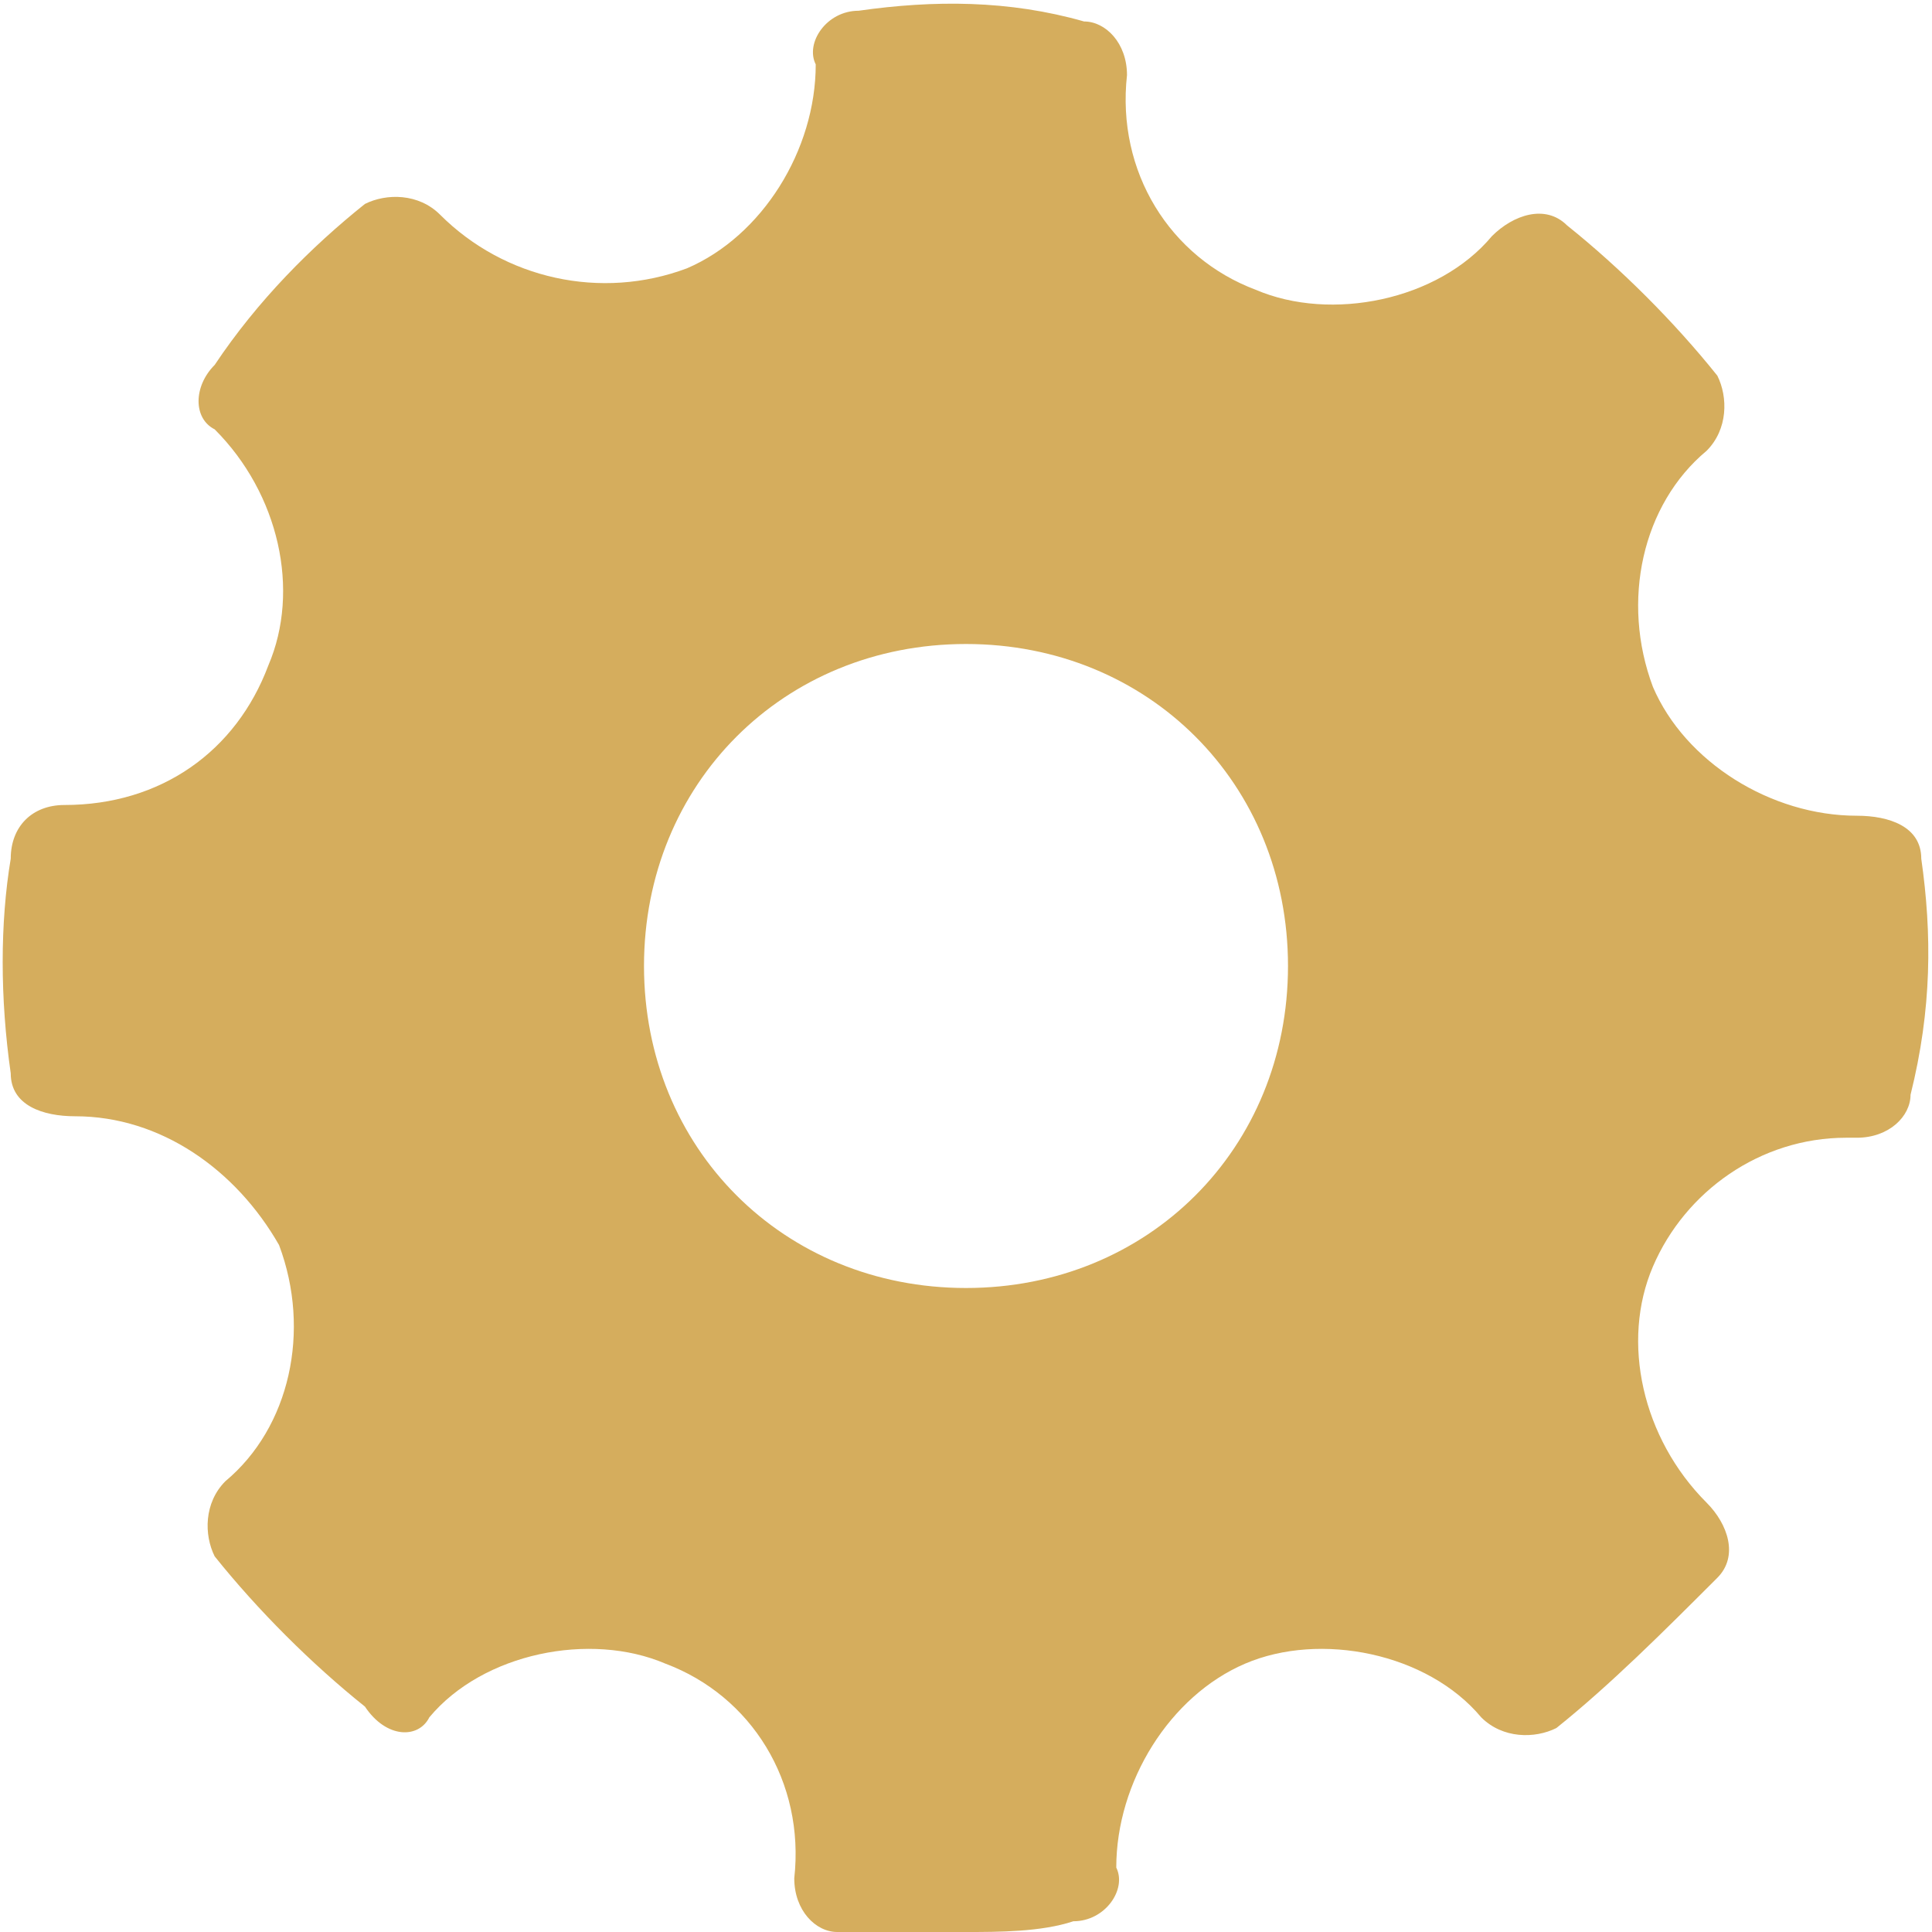
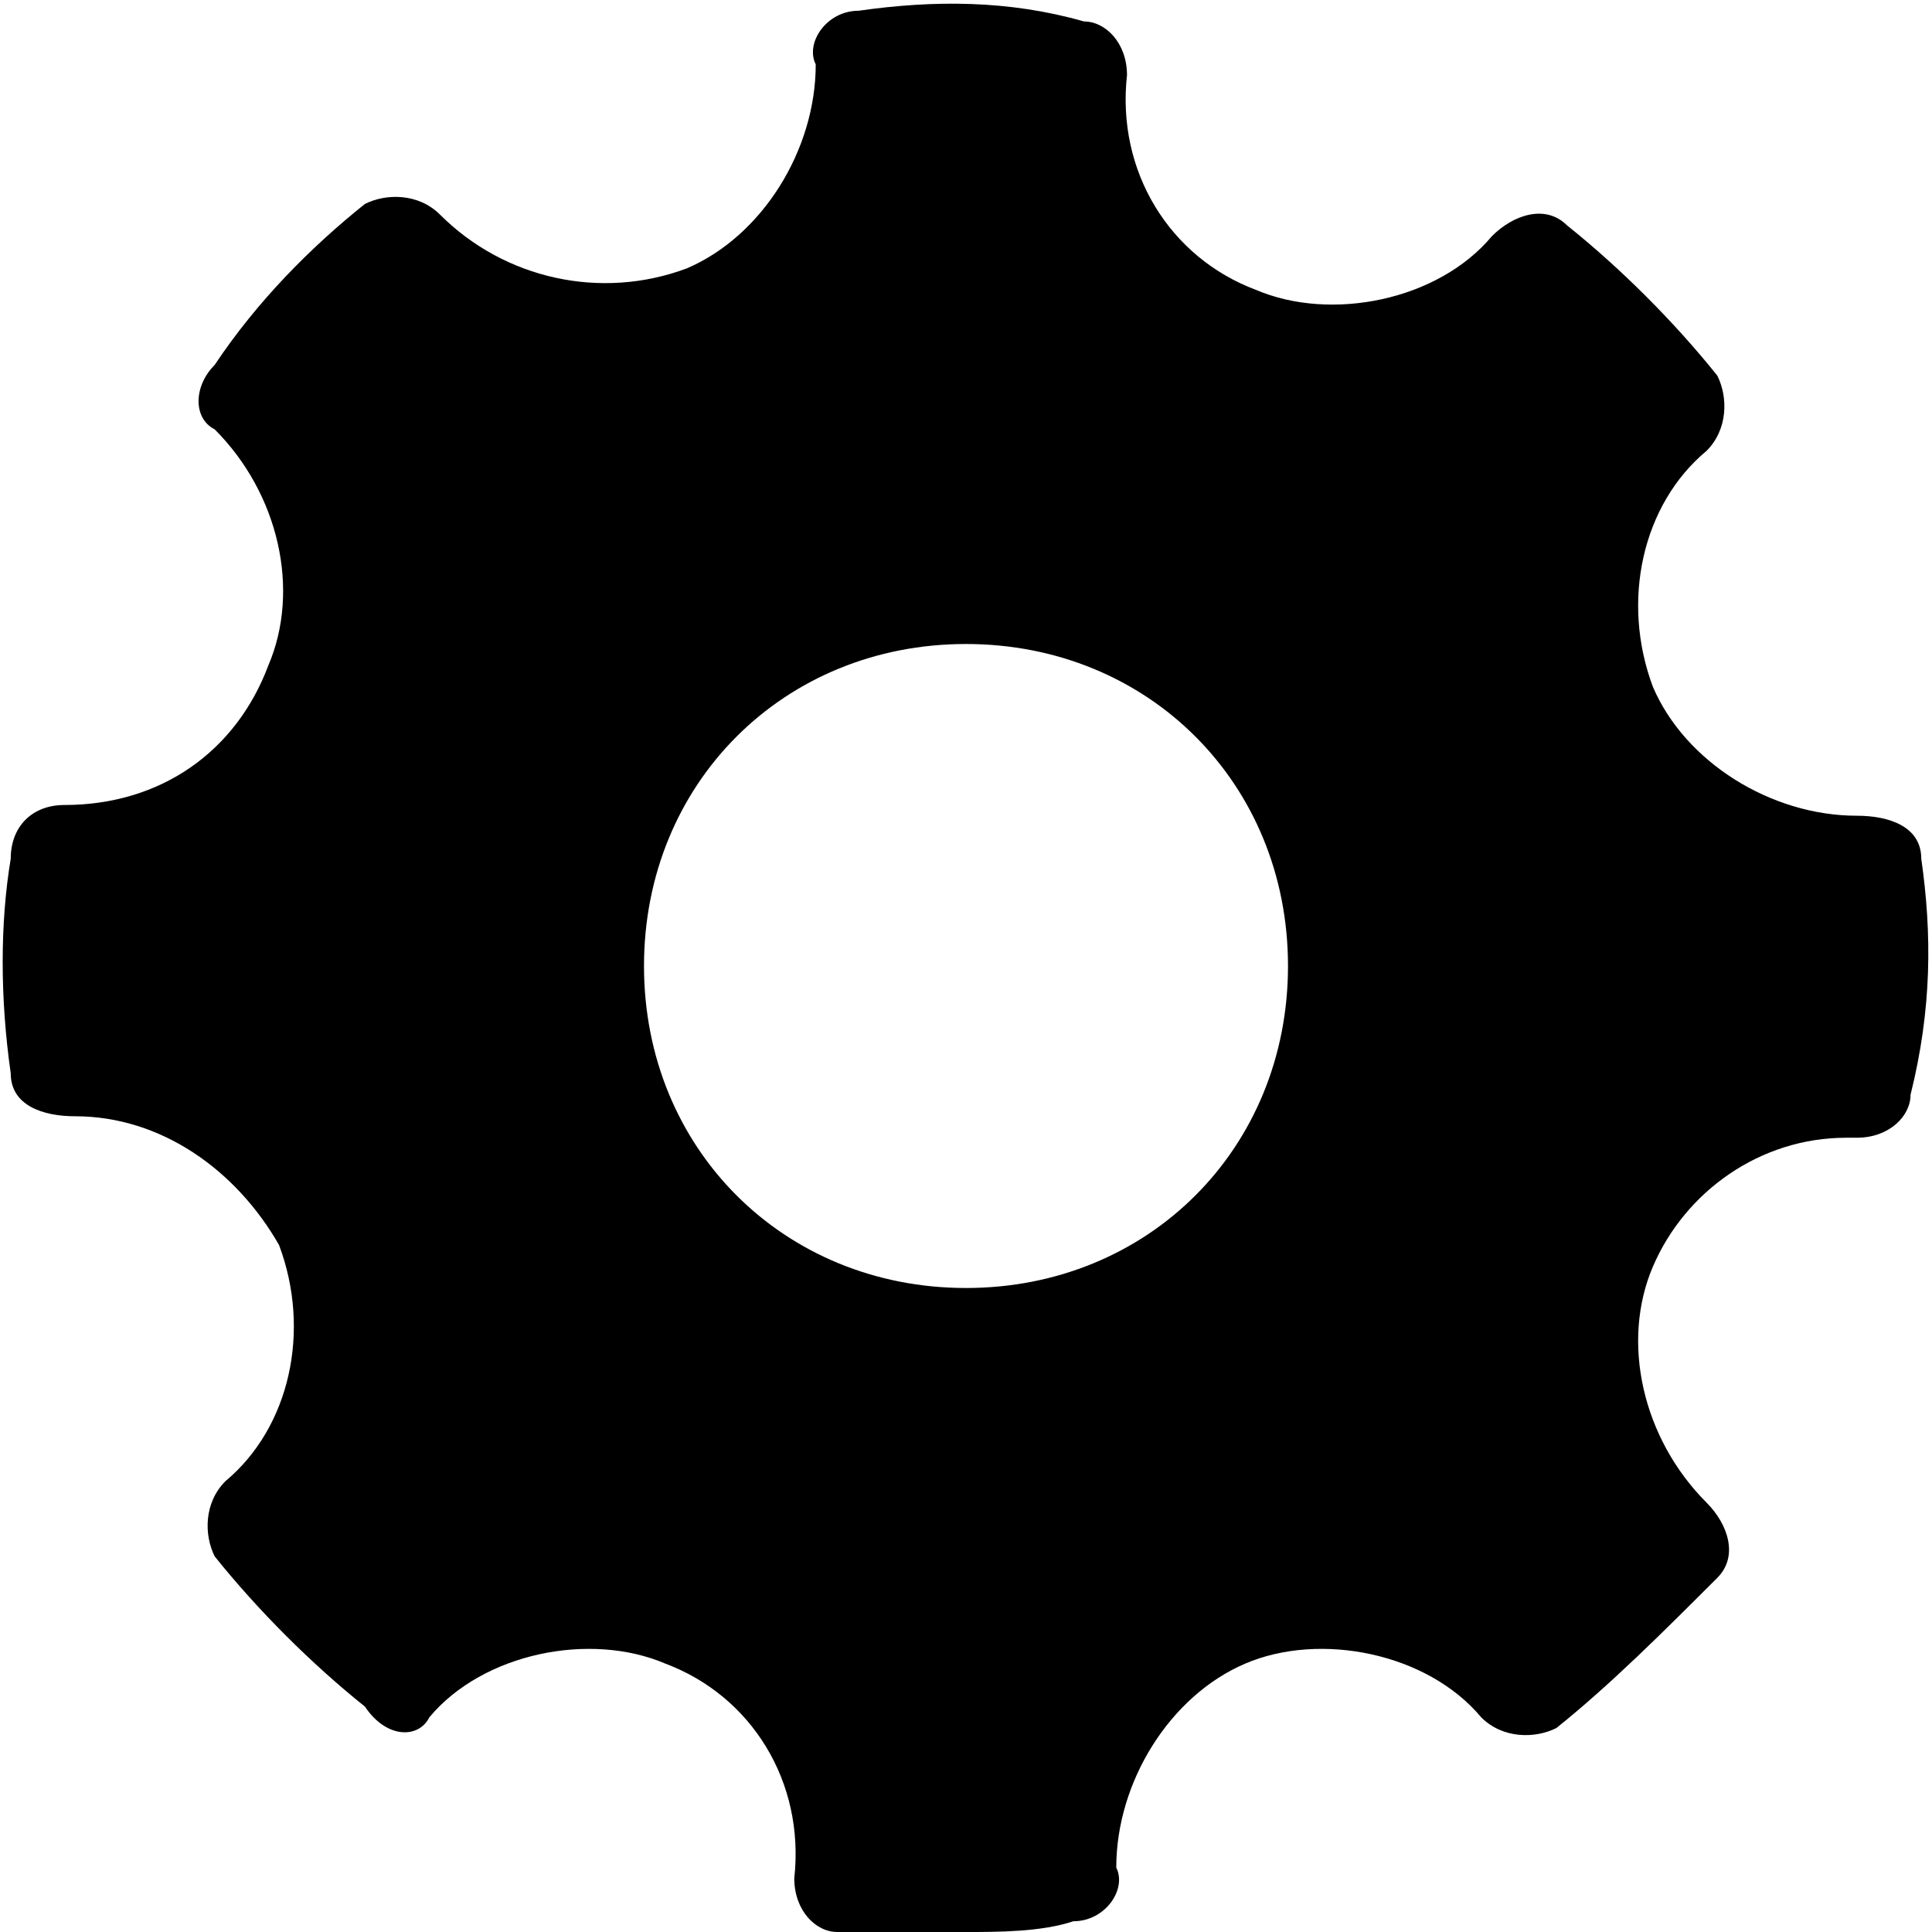
<svg xmlns="http://www.w3.org/2000/svg" version="1.1" id="Capa_1" x="0px" y="0px" viewBox="0 0 18 18" style="enable-background:new 0 0 18 18;" xml:space="preserve">
-   <style type="text/css">
- 	.st0{fill-rule:evenodd;clip-rule:evenodd;fill:#D5AD5D;}
- </style>
  <g id="Settings">
    <g>
      <path class="st0" d="M17.9,8c0-0.3-0.3-0.4-0.6-0.4c-0.8,0-1.6-0.5-1.9-1.2c-0.3-0.8-0.1-1.7,0.5-2.2c0.2-0.2,0.2-0.5,0.1-0.7    c-0.4-0.5-0.9-1-1.4-1.4c-0.2-0.2-0.5-0.1-0.7,0.1c-0.5,0.6-1.5,0.8-2.2,0.5c-0.8-0.3-1.3-1.1-1.2-2c0-0.3-0.2-0.5-0.4-0.5    C9.4,0,8.7,0,8,0.1c-0.3,0-0.5,0.3-0.4,0.5c0,0.8-0.5,1.6-1.2,1.9C5.6,2.8,4.7,2.6,4.1,2C3.9,1.8,3.6,1.8,3.4,1.9    C2.9,2.3,2.4,2.8,2,3.4C1.8,3.6,1.8,3.9,2,4c0.6,0.6,0.8,1.5,0.5,2.2C2.2,7,1.5,7.5,0.6,7.5C0.3,7.5,0.1,7.7,0.1,8    C0,8.6,0,9.3,0.1,10c0,0.3,0.3,0.4,0.6,0.4c0.8,0,1.5,0.5,1.9,1.2c0.3,0.8,0.1,1.7-0.5,2.2c-0.2,0.2-0.2,0.5-0.1,0.7    c0.4,0.5,0.9,1,1.4,1.4C3.6,16.2,3.9,16.2,4,16c0.5-0.6,1.5-0.8,2.2-0.5c0.8,0.3,1.3,1.1,1.2,2c0,0.3,0.2,0.5,0.4,0.5    C8.3,18,8.6,18,9,18c0.3,0,0.7,0,1-0.1c0.3,0,0.5-0.3,0.4-0.5c0-0.8,0.5-1.6,1.2-1.9c0.7-0.3,1.7-0.1,2.2,0.5    c0.2,0.2,0.5,0.2,0.7,0.1c0.5-0.4,1-0.9,1.5-1.4c0.2-0.2,0.1-0.5-0.1-0.7c-0.6-0.6-0.8-1.5-0.5-2.2c0.3-0.7,1-1.2,1.8-1.2l0.1,0    c0.3,0,0.5-0.2,0.5-0.4C18,9.4,18,8.7,17.9,8z M9,12c-1.7,0-3-1.3-3-3c0-1.7,1.3-3,3-3c1.7,0,3,1.3,3,3C12,10.7,10.7,12,9,12z" />
    </g>
  </g>
</svg>
